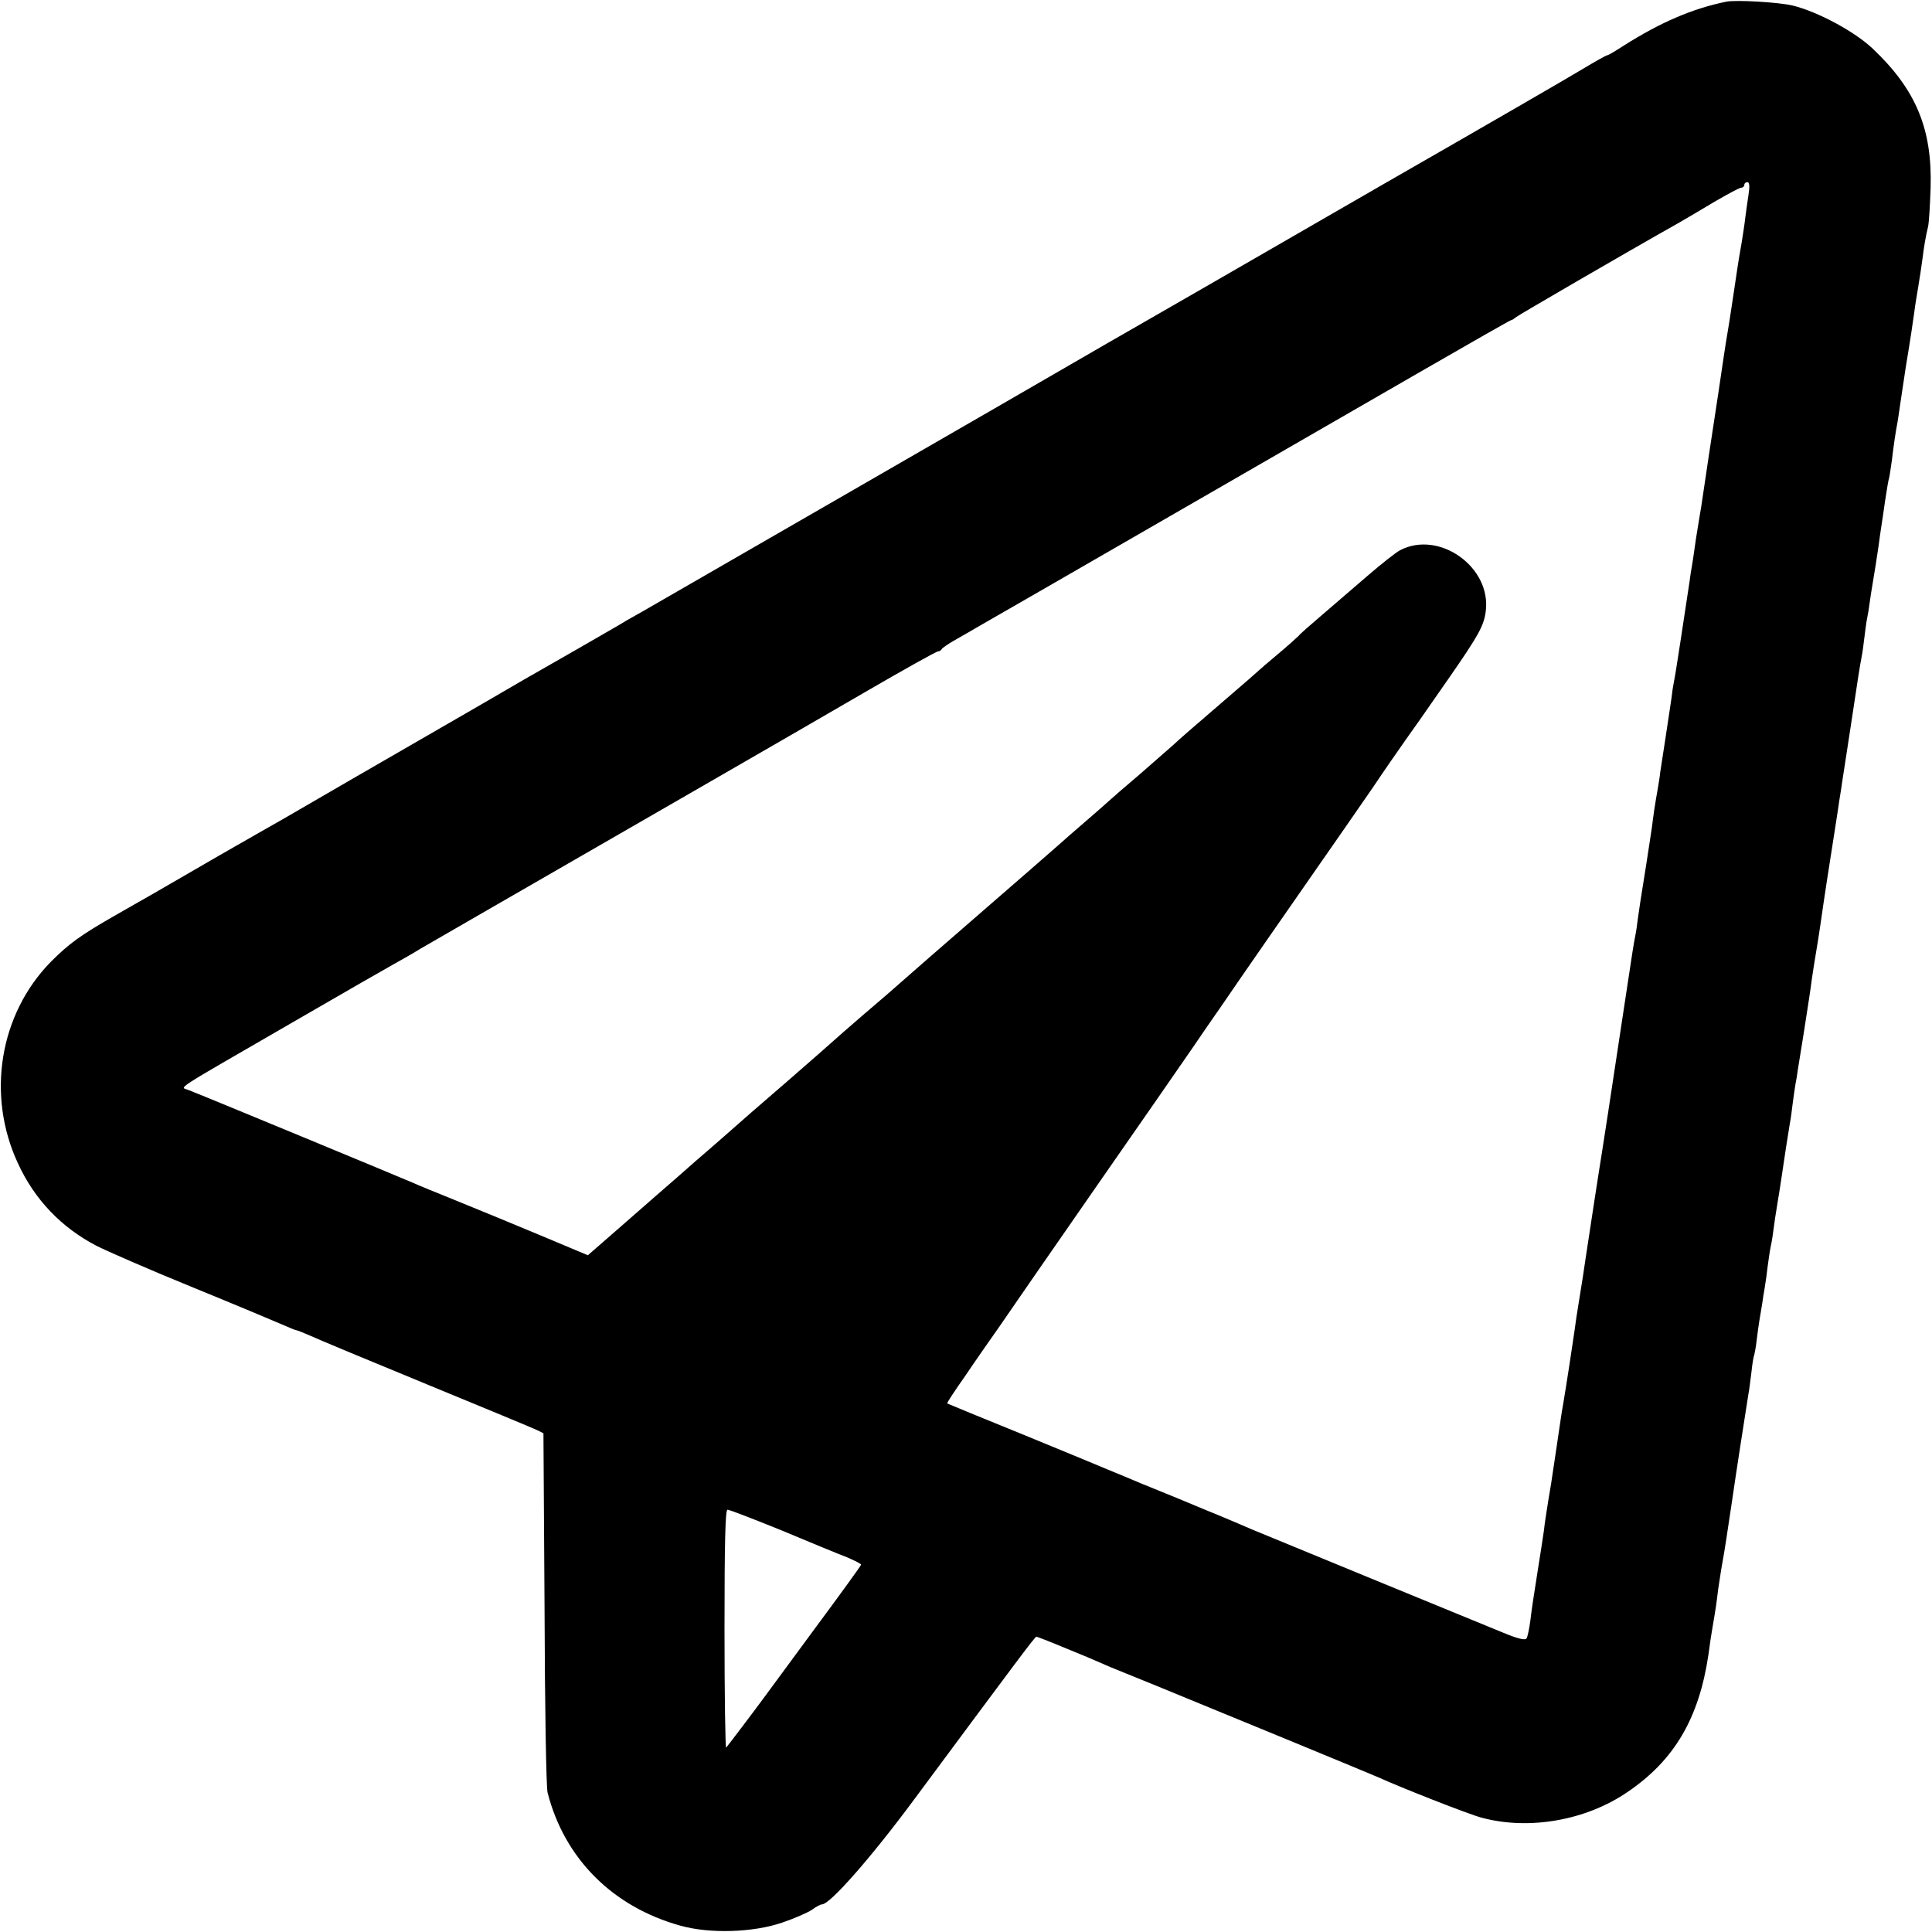
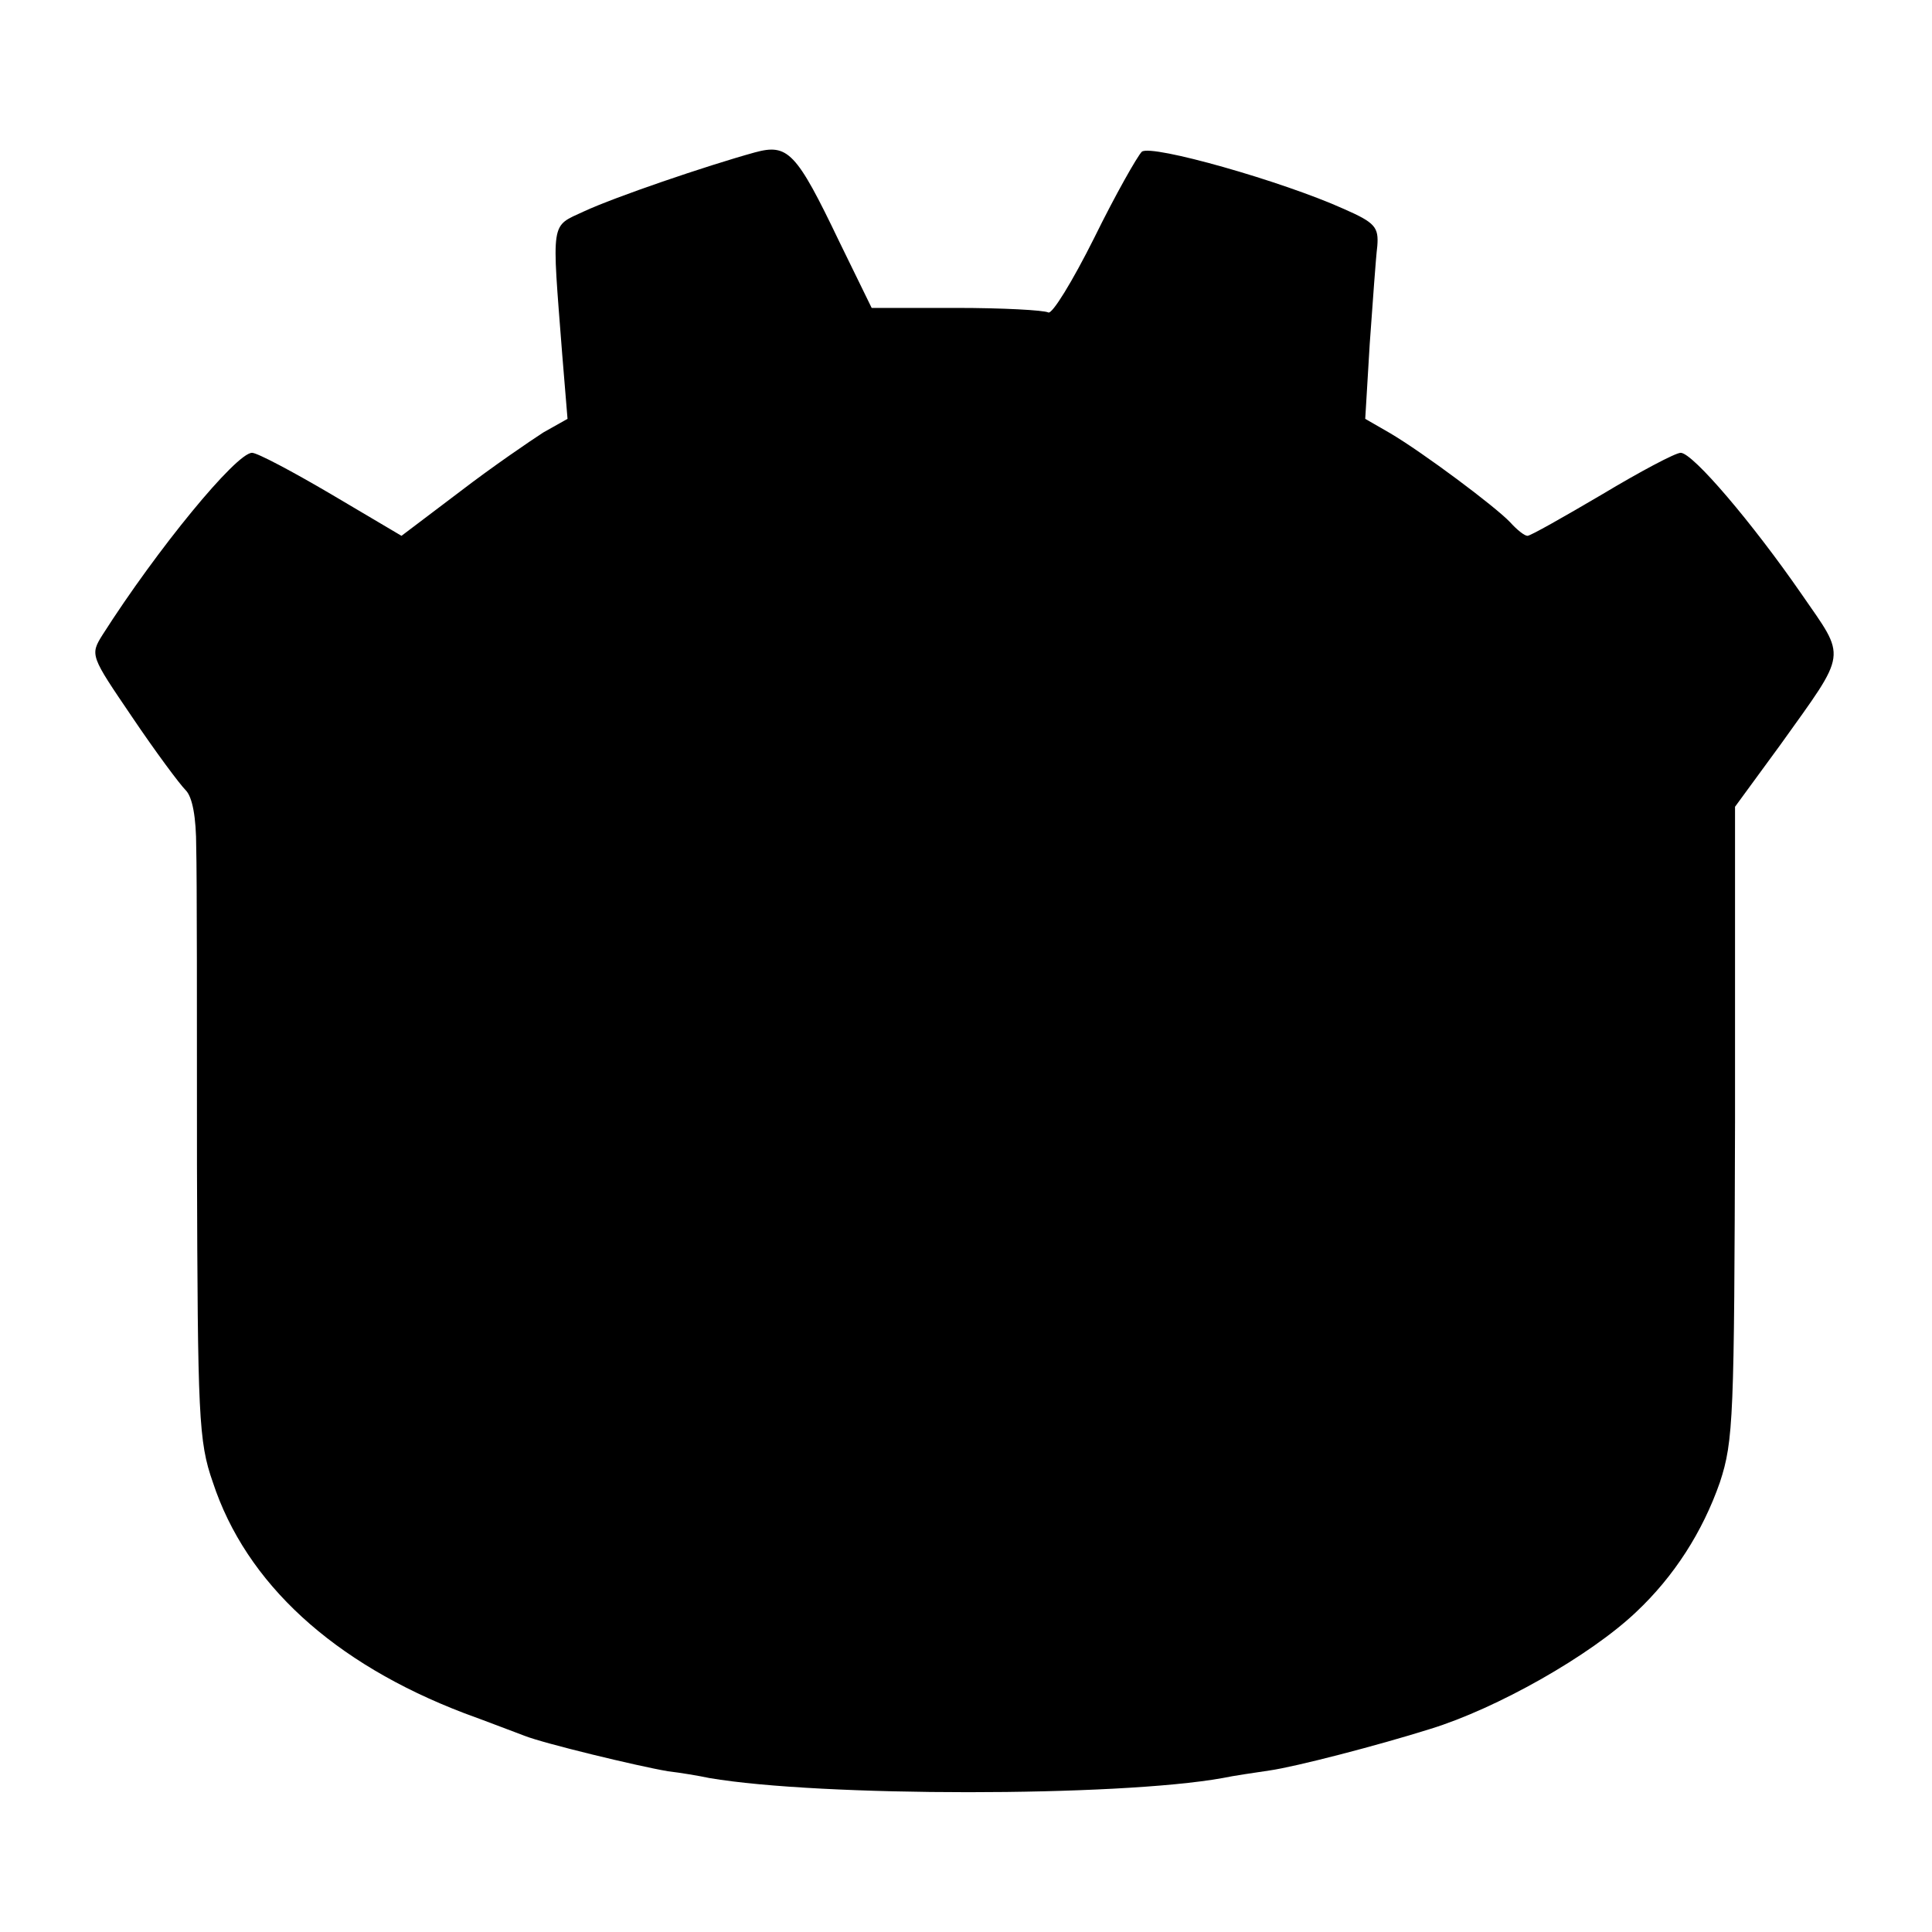
- <svg xmlns="http://www.w3.org/2000/svg" version="1.0" width="700pt" height="700pt" viewBox="0 0 700 700" preserveAspectRatio="xMidYMid meet">
-   <g transform="translate(0,700) scale(0.1,-0.1)" fill="#000000" stroke="none">
-     <path d="M6255 6994 c-123 -25 -239 -75 -373 -160 -29 -19 -55 -34 -58 -34 -4 0 -43 -22 -88 -49 -44 -27 -364 -212 -711 -411 -346 -200 -642 -370 -657 -379 -24 -14 -219 -126 -273 -157 -11 -6 -108 -62 -215 -124 -163 -95 -1331 -768 -1553 -896 -38 -21 -76 -43 -85 -49 -32 -19 -248 -143 -287 -165 -22 -12 -80 -46 -130 -75 -49 -29 -109 -63 -131 -76 -23 -13 -139 -80 -258 -149 -119 -69 -231 -133 -249 -144 -17 -10 -88 -51 -157 -91 -69 -39 -145 -83 -170 -97 -25 -14 -101 -58 -170 -98 -129 -75 -140 -81 -275 -158 -124 -71 -165 -101 -231 -167 -186 -190 -234 -483 -119 -730 60 -131 157 -232 283 -298 37 -19 195 -88 352 -152 157 -64 304 -126 327 -136 23 -10 44 -19 48 -19 3 0 24 -9 48 -19 23 -11 213 -90 422 -176 209 -86 390 -161 402 -167 l22 -11 4 -636 c1 -350 6 -649 11 -666 61 -239 236 -414 481 -482 106 -30 264 -25 369 11 44 15 92 36 107 46 15 11 31 20 37 20 29 0 177 168 334 380 382 515 438 590 443 590 2 0 44 -16 92 -36 79 -32 112 -46 178 -75 11 -4 85 -35 165 -67 237 -97 783 -322 805 -332 74 -34 327 -134 374 -146 171 -46 378 -10 529 94 169 115 258 267 292 497 5 39 12 84 15 100 12 70 15 92 20 135 4 25 10 68 15 95 8 42 19 116 36 230 7 51 55 363 59 385 3 14 7 50 11 80 3 30 8 58 10 61 1 3 6 28 9 55 6 49 11 80 20 132 2 15 6 41 9 57 3 17 8 53 11 80 4 28 8 57 10 65 2 8 7 35 10 60 3 25 10 70 15 100 5 30 12 73 15 95 8 57 25 165 30 195 3 14 7 45 10 70 3 25 8 56 10 70 3 14 7 39 9 55 3 17 12 75 21 130 18 117 23 146 30 200 3 22 10 65 15 95 5 30 12 73 15 95 13 92 36 242 40 265 5 33 23 145 30 195 4 22 8 51 10 65 2 14 16 102 30 195 28 187 33 218 40 255 3 14 7 45 10 70 3 25 7 56 10 70 3 14 7 39 9 55 2 17 7 46 10 65 9 55 15 90 22 139 3 25 8 57 10 71 2 14 9 57 14 95 6 39 12 77 15 85 2 8 6 38 10 65 6 52 14 105 20 135 2 10 6 40 10 67 4 26 13 86 20 133 19 114 25 158 31 200 2 19 9 60 14 90 5 30 12 75 15 99 6 48 12 84 21 121 3 14 7 77 9 141 6 212 -53 354 -209 502 -66 63 -201 135 -291 157 -51 12 -204 21 -240 14z m80 -701 c-4 -27 -9 -61 -11 -78 -3 -27 -12 -86 -19 -125 -5 -26 -15 -94 -21 -135 -3 -22 -12 -78 -19 -125 -8 -47 -17 -103 -20 -125 -7 -47 -26 -178 -55 -365 -11 -74 -23 -153 -26 -175 -4 -22 -8 -49 -10 -60 -4 -22 -14 -87 -19 -125 -2 -14 -6 -38 -9 -55 -2 -16 -7 -50 -11 -75 -10 -65 -13 -87 -25 -165 -18 -117 -20 -129 -25 -155 -3 -14 -7 -41 -9 -60 -3 -19 -12 -82 -21 -140 -9 -58 -18 -116 -20 -130 -1 -14 -6 -41 -9 -60 -10 -56 -15 -90 -21 -139 -4 -25 -13 -84 -20 -131 -22 -138 -26 -163 -31 -200 -2 -19 -6 -46 -9 -60 -6 -31 -8 -42 -40 -255 -53 -351 -76 -501 -80 -525 -7 -41 -56 -361 -60 -389 -5 -35 -14 -95 -25 -161 -5 -30 -12 -75 -15 -100 -6 -42 -29 -195 -41 -265 -3 -16 -7 -41 -9 -55 -2 -14 -8 -56 -14 -95 -6 -38 -12 -83 -15 -100 -2 -16 -9 -61 -16 -100 -6 -38 -14 -88 -16 -110 -3 -22 -14 -92 -24 -155 -10 -63 -22 -140 -25 -170 -4 -30 -10 -60 -14 -66 -4 -8 -31 -2 -86 21 -111 45 -886 364 -910 374 -11 5 -65 28 -120 51 -55 22 -120 50 -145 60 -25 10 -85 35 -135 55 -49 21 -103 43 -120 50 -16 7 -154 64 -305 126 -151 61 -276 113 -278 114 -2 2 28 47 66 101 37 55 93 135 124 179 30 44 189 274 353 510 165 237 321 462 347 500 26 39 62 90 79 115 18 25 59 86 93 135 34 50 141 203 236 340 96 138 206 296 245 353 38 57 91 133 117 170 26 37 52 74 58 82 6 8 51 74 101 145 106 153 125 187 132 239 22 161 -169 297 -311 222 -15 -8 -68 -50 -118 -93 -50 -43 -124 -107 -165 -142 -41 -35 -79 -68 -84 -75 -6 -6 -39 -36 -75 -66 -36 -30 -67 -57 -70 -60 -3 -3 -54 -48 -115 -100 -129 -111 -173 -149 -195 -170 -9 -8 -63 -55 -120 -105 -58 -49 -107 -92 -110 -95 -3 -3 -39 -35 -82 -72 -42 -36 -91 -79 -110 -96 -18 -16 -143 -125 -278 -242 -135 -117 -261 -227 -280 -244 -19 -17 -82 -72 -140 -121 -58 -50 -107 -93 -110 -96 -3 -3 -79 -70 -170 -149 -91 -78 -181 -157 -200 -174 -19 -17 -55 -48 -80 -70 -25 -21 -74 -64 -110 -96 -36 -31 -125 -109 -197 -172 l-133 -116 -167 70 c-93 39 -229 95 -303 125 -74 30 -148 60 -165 68 -34 15 -775 322 -813 336 -30 12 -64 -11 368 239 264 153 295 170 379 218 25 14 68 38 95 55 28 16 139 80 246 142 515 297 1042 600 1362 786 141 82 261 149 267 149 5 0 11 4 13 8 2 4 23 19 48 33 25 14 63 36 85 49 64 36 1247 719 1603 924 177 102 324 186 327 186 3 0 11 5 18 11 10 8 393 231 592 343 22 13 79 46 127 75 48 28 91 51 97 51 6 0 11 5 11 10 0 6 5 10 11 10 8 0 9 -15 4 -47z m-3503 -4838 c100 -42 207 -86 236 -97 28 -12 52 -24 52 -27 0 -3 -76 -108 -168 -232 -92 -125 -176 -239 -187 -254 -30 -41 -127 -169 -134 -177 -3 -4 -6 189 -6 428 0 322 3 434 11 434 7 0 95 -34 196 -75z" />
+ <svg xmlns="http://www.w3.org/2000/svg" version="1.0" width="256pt" height="256pt" viewBox="0 0 256 256" preserveAspectRatio="xMidYMid meet">
+   <g transform="translate(0,256) scale(0.1,-0.1)" fill="#000000" stroke="none">
+     <path d="M1000 2358 c-65 -18 -185 -59 -226 -78 -45 -21 -43 -9 -29 -190 l7 -85 -32 -18 c-17 -11 -67 -45 -110 -78 l-78 -59 -93 55 c-51 30 -98 55 -105 55 -21 0 -126 -128 -198 -241 -17 -27 -16 -28 39 -109 31 -46 63 -89 71 -97 9 -9 14 -36 14 -76 1 -34 1 -224 1 -422 1 -331 2 -365 21 -419 44 -134 160 -240 333 -306 33 -12 69 -26 80 -30 25 -10 149 -40 190 -47 17 -2 41 -6 55 -9 147 -25 541 -25 680 0 14 3 42 7 62 10 35 5 143 33 213 55 88 27 212 97 273 155 50 47 88 106 111 172 18 55 19 86 20 477 l0 418 60 82 c90 126 88 113 28 200 -65 94 -144 187 -160 187 -7 0 -54 -25 -104 -55 -51 -30 -95 -55 -99 -55 -4 0 -14 8 -23 18 -20 21 -115 92 -159 118 l-33 19 6 100 c4 55 8 113 10 129 2 25 -3 31 -44 49 -82 37 -255 86 -268 76 -6 -6 -35 -57 -63 -114 -29 -58 -56 -102 -61 -99 -6 3 -60 6 -122 6 l-112 0 -43 88 c-57 119 -68 130 -112 118z" />
  </g>
</svg>
